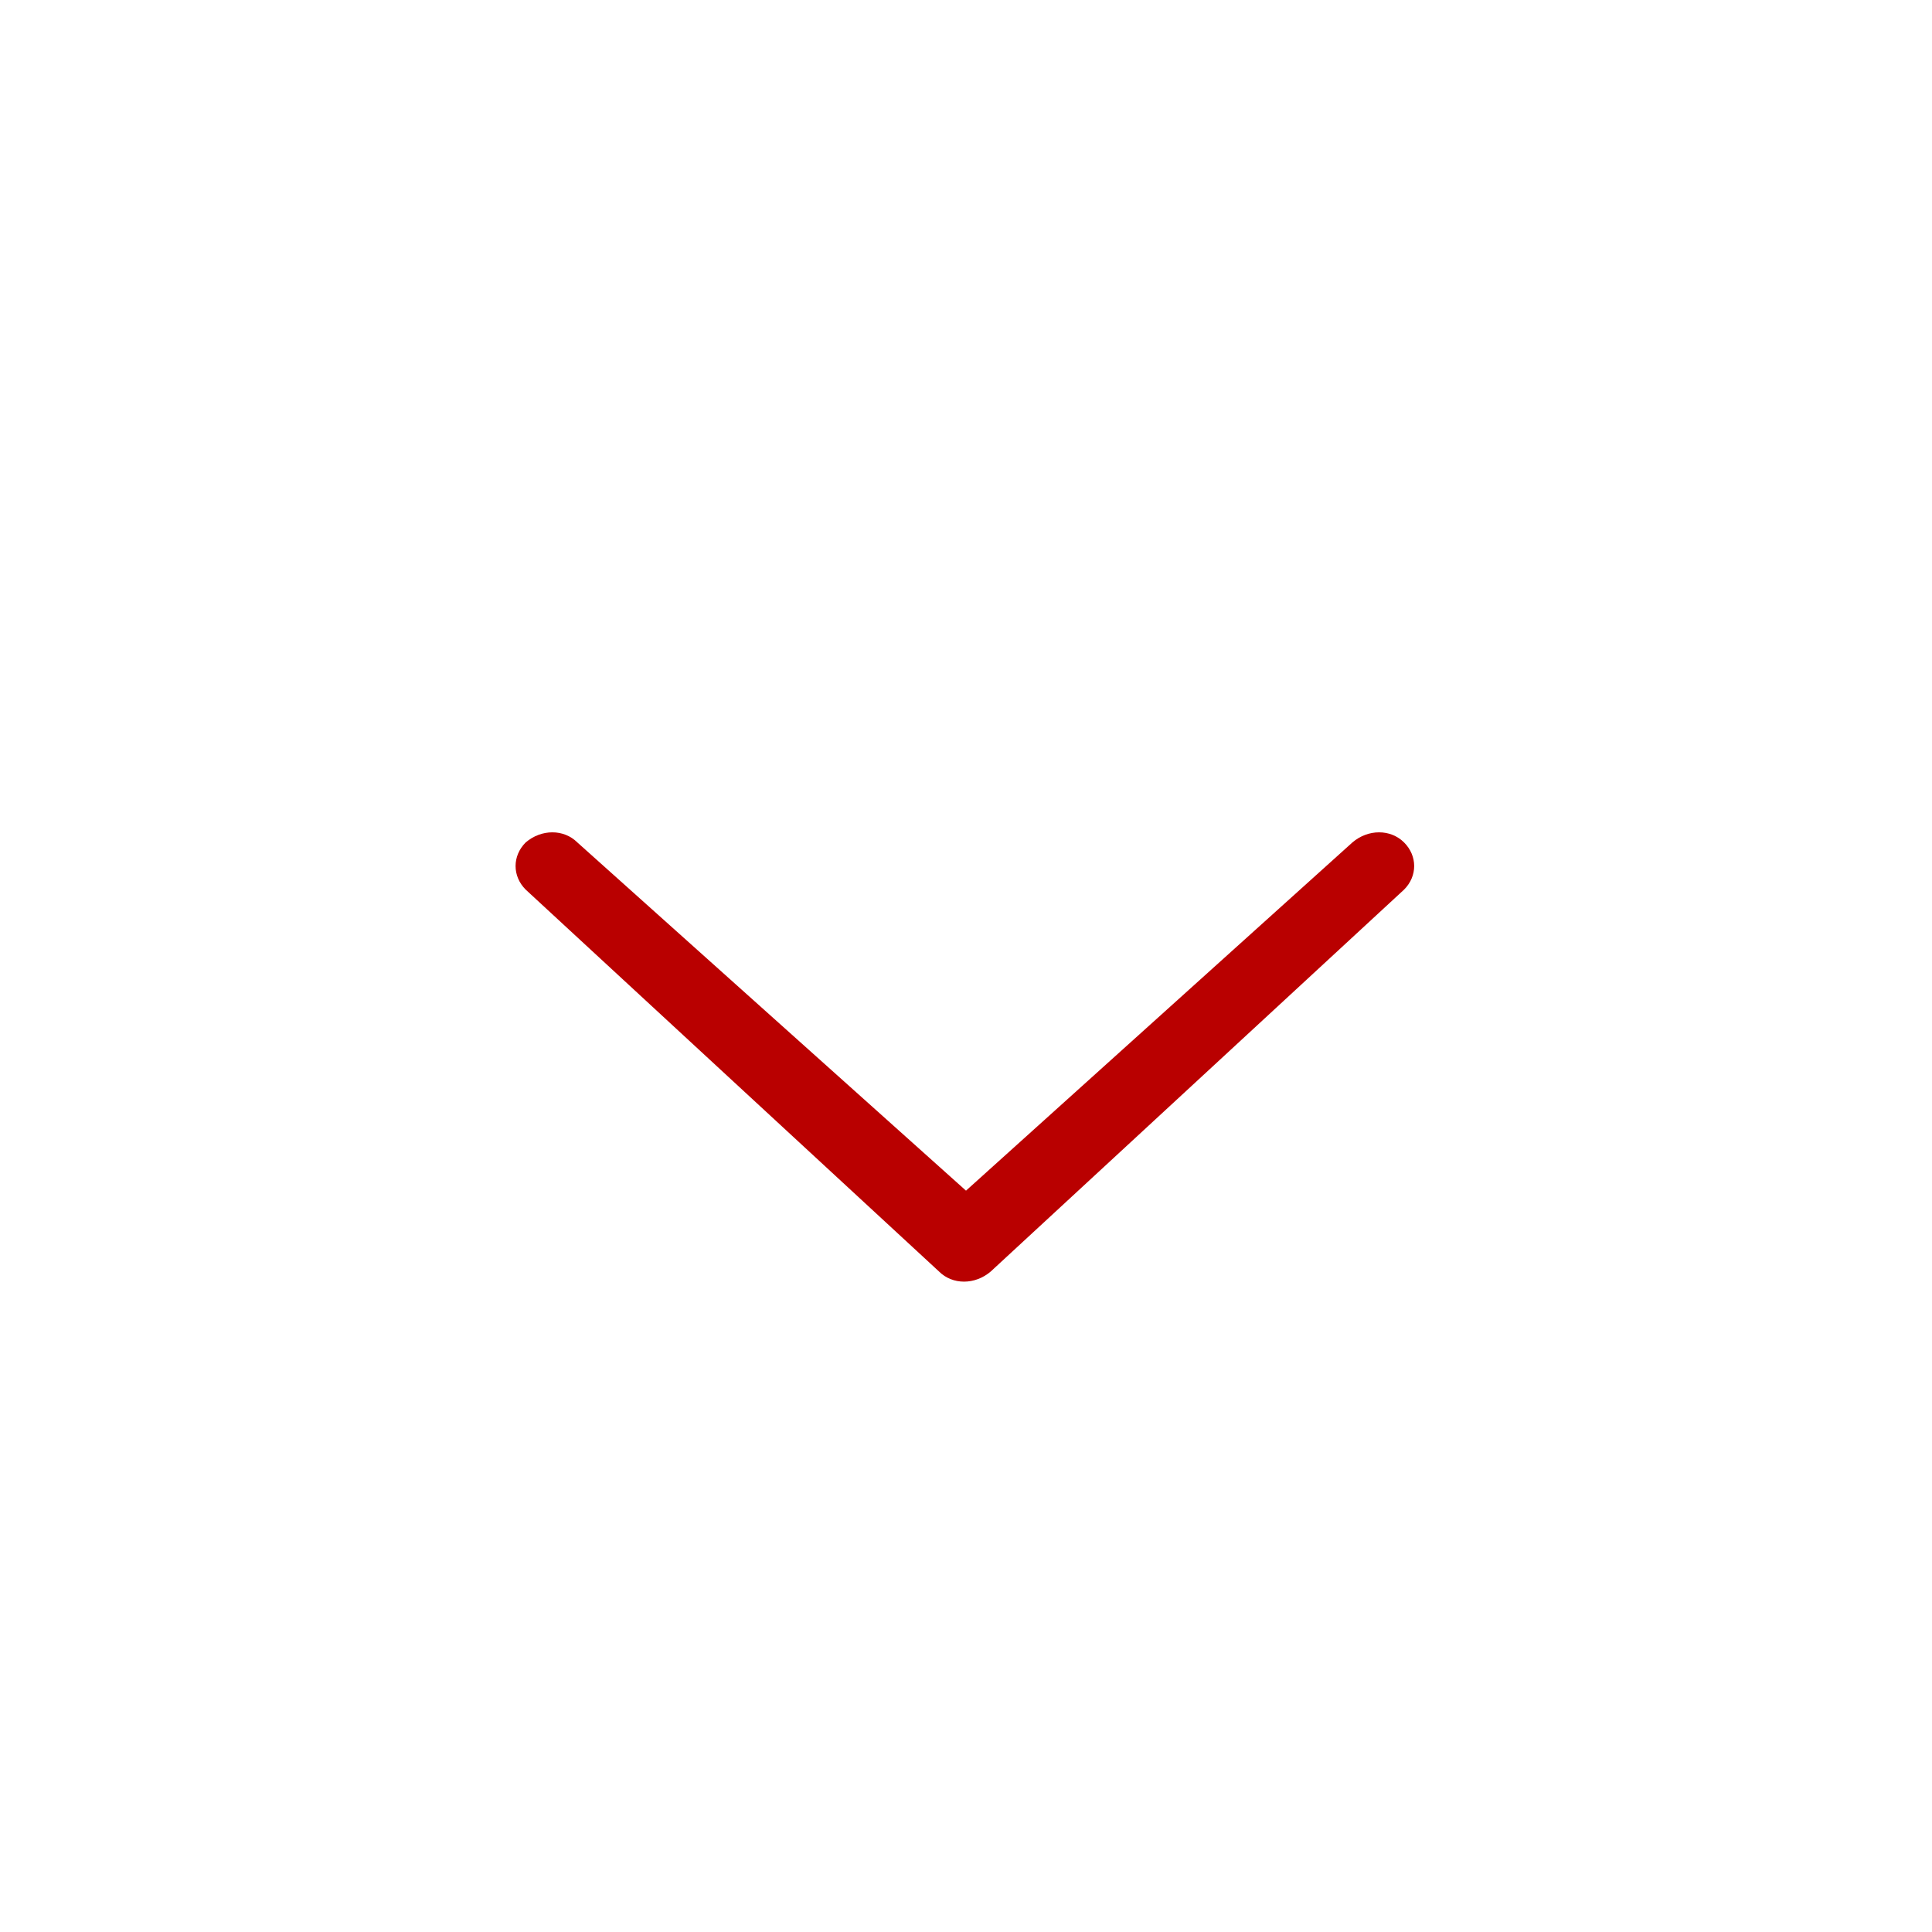
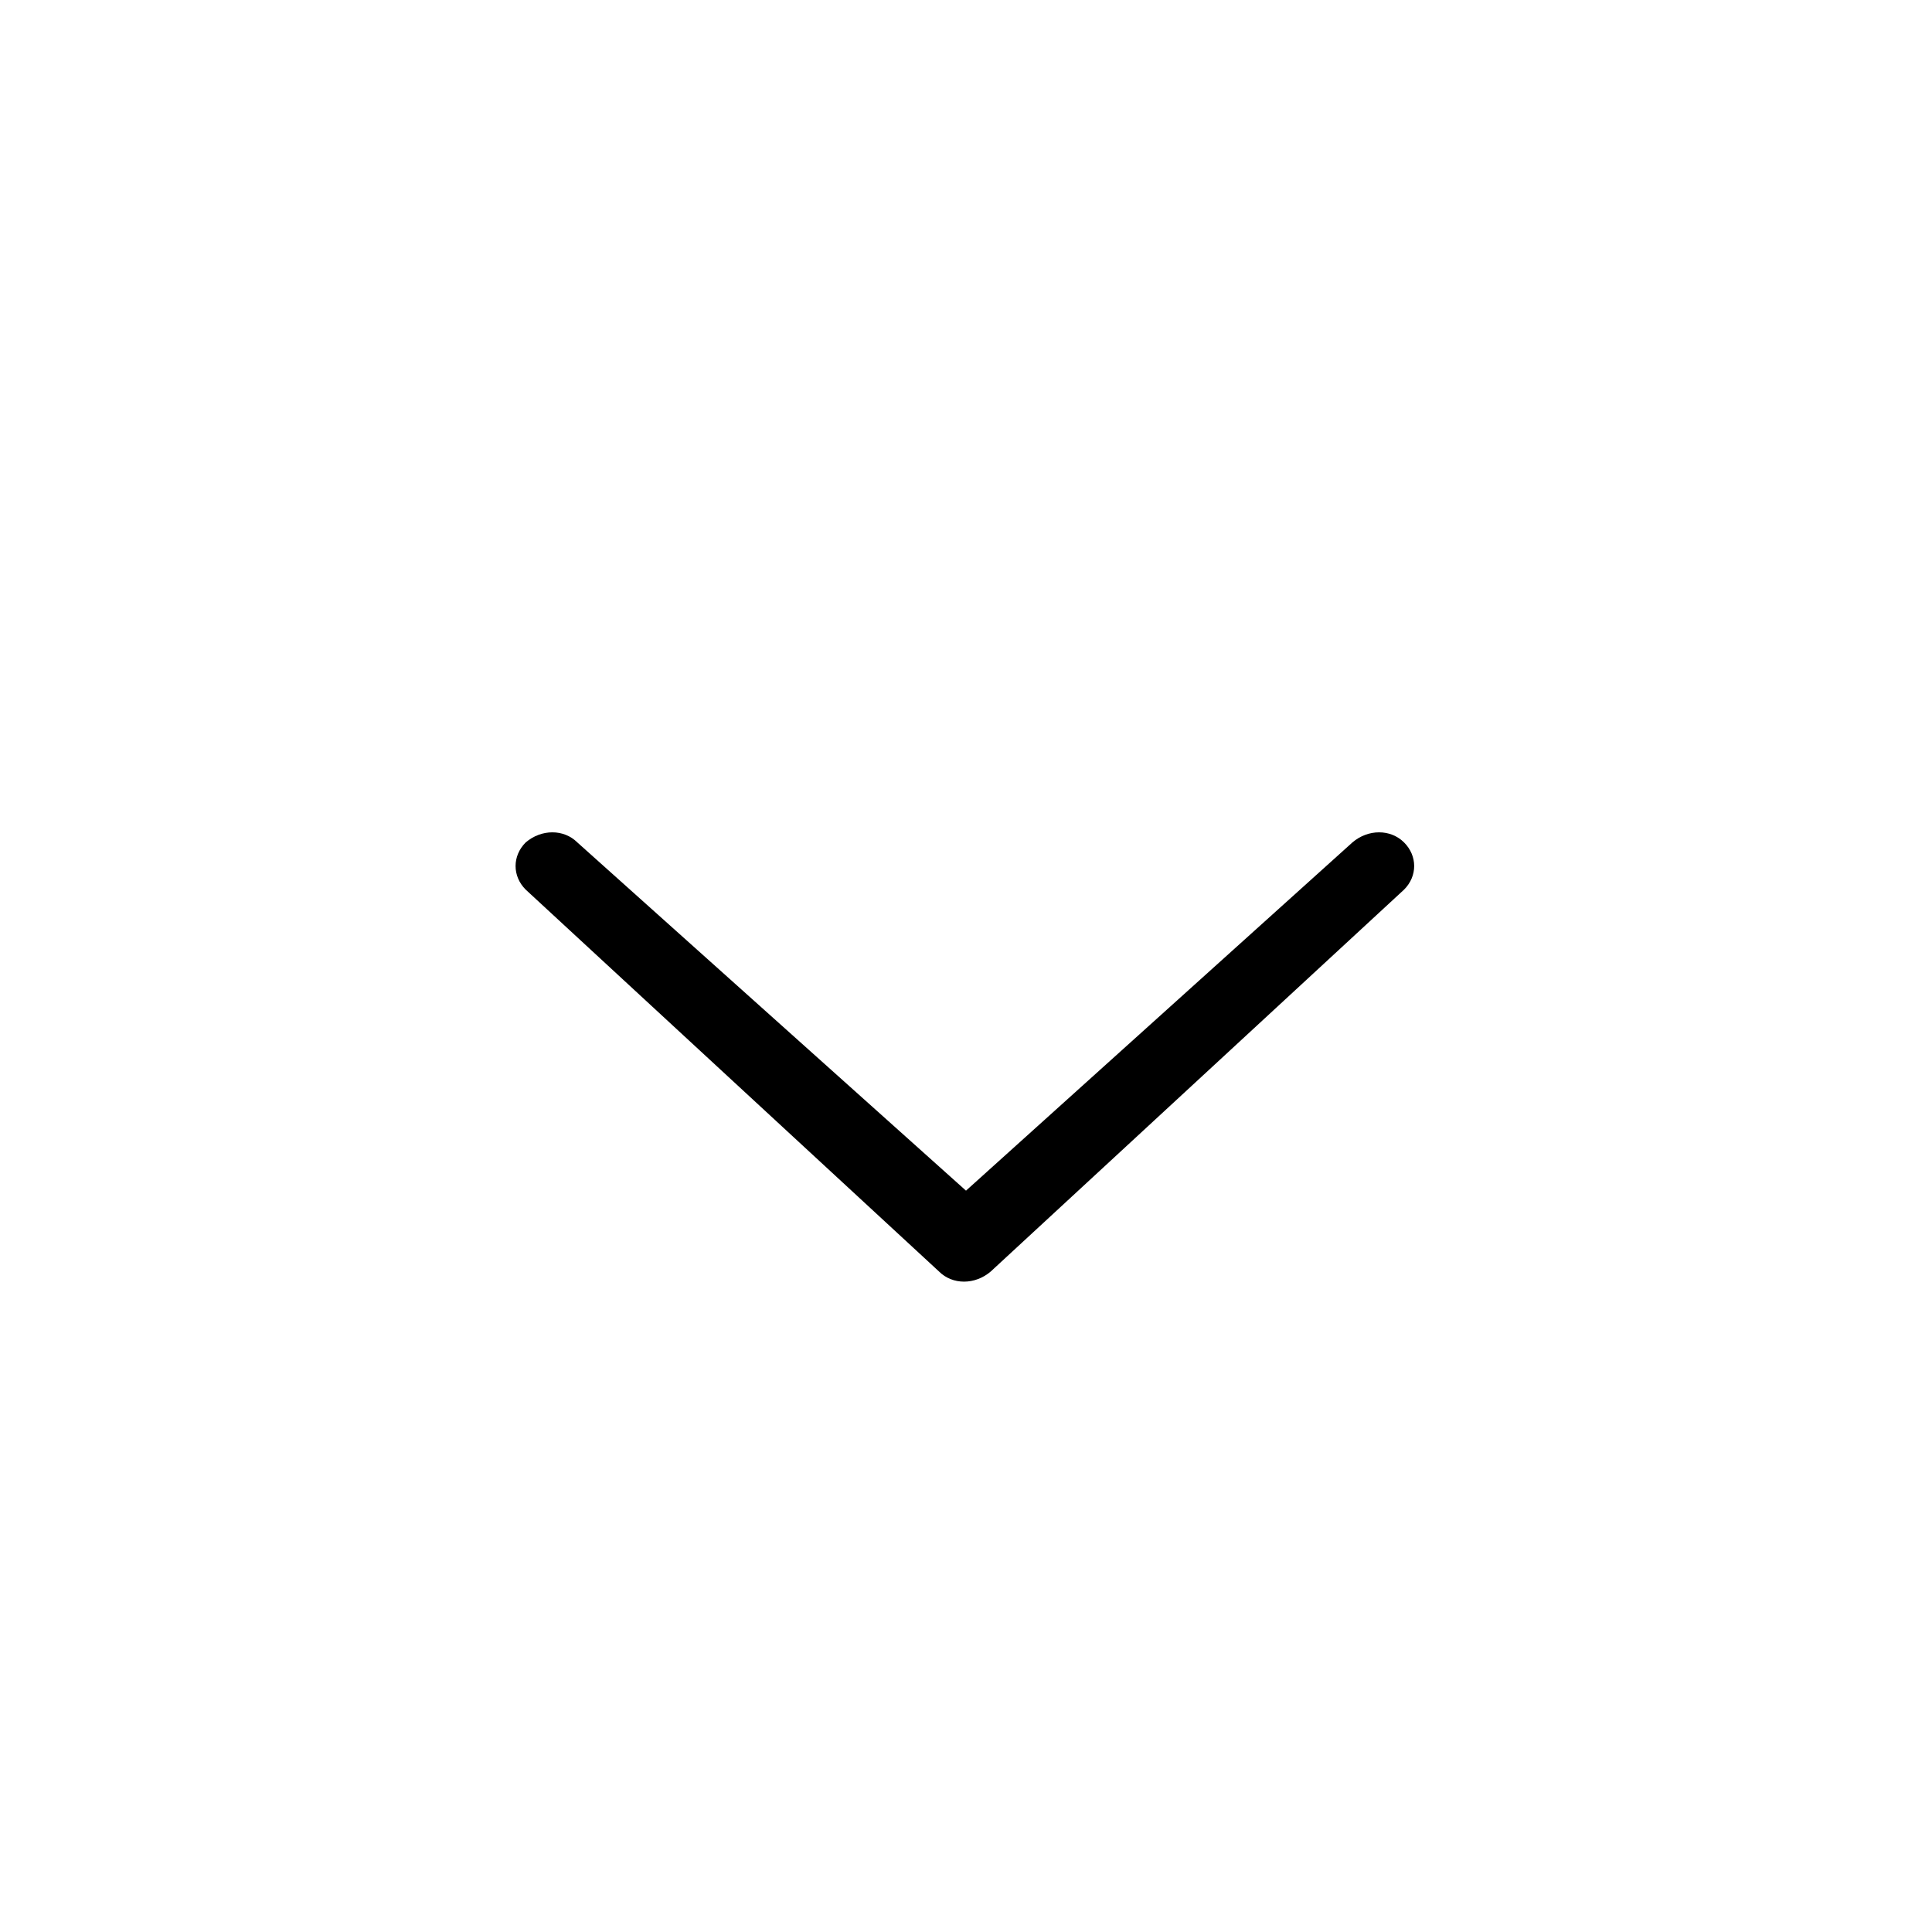
<svg xmlns="http://www.w3.org/2000/svg" version="1.1" id="Capa_1" x="0px" y="0px" viewBox="0 0 86 86" style="enable-background:new 0 0 86 86;" xml:space="preserve">
  <style type="text/css">
- 	.st0{fill: #B90000;}
+ 	.st0{fill: currentColor;}
</style>
  <g>
    <path class="st0" d="M25.7,37.5c-0.6-0.6-1.6-0.6-2.3,0c-0.6,0.6-0.6,1.5,0,2.1l18.4,17c0.6,0.6,1.6,0.6,2.3,0l18.4-17   c0.6-0.6,0.6-1.5,0-2.1s-1.6-0.6-2.3,0L43,53L25.7,37.5z" />
  </g>
</svg>
